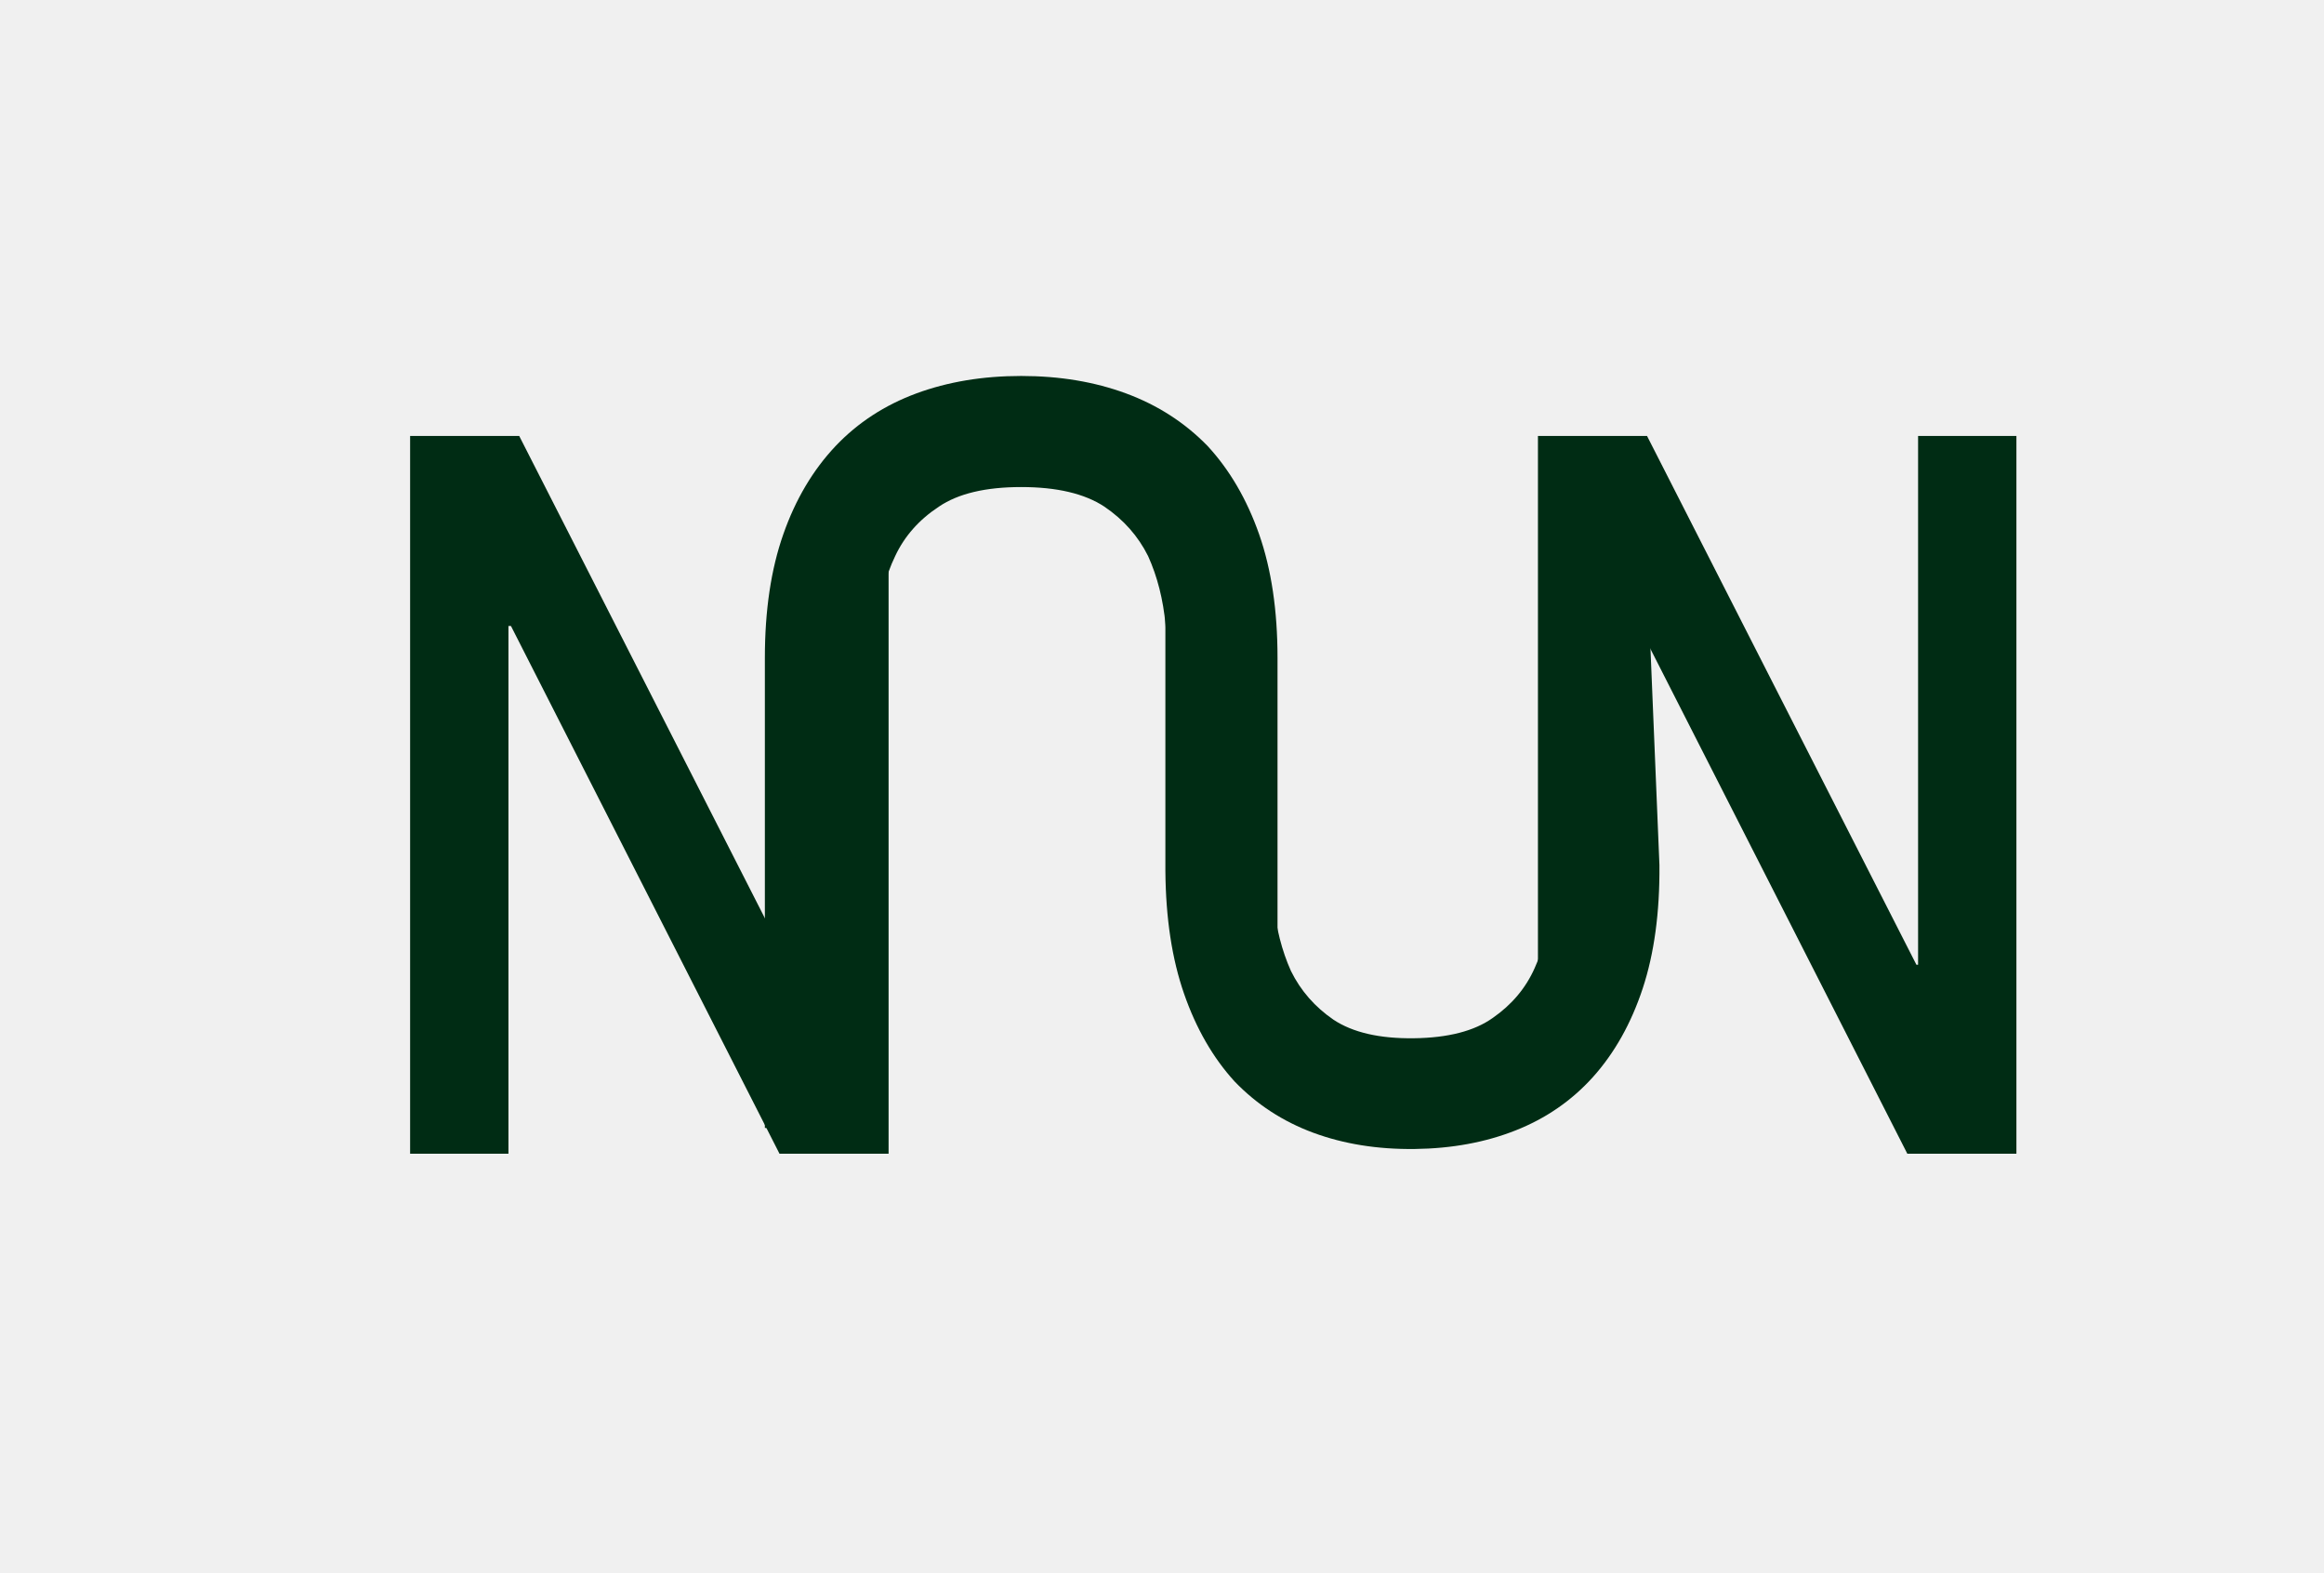
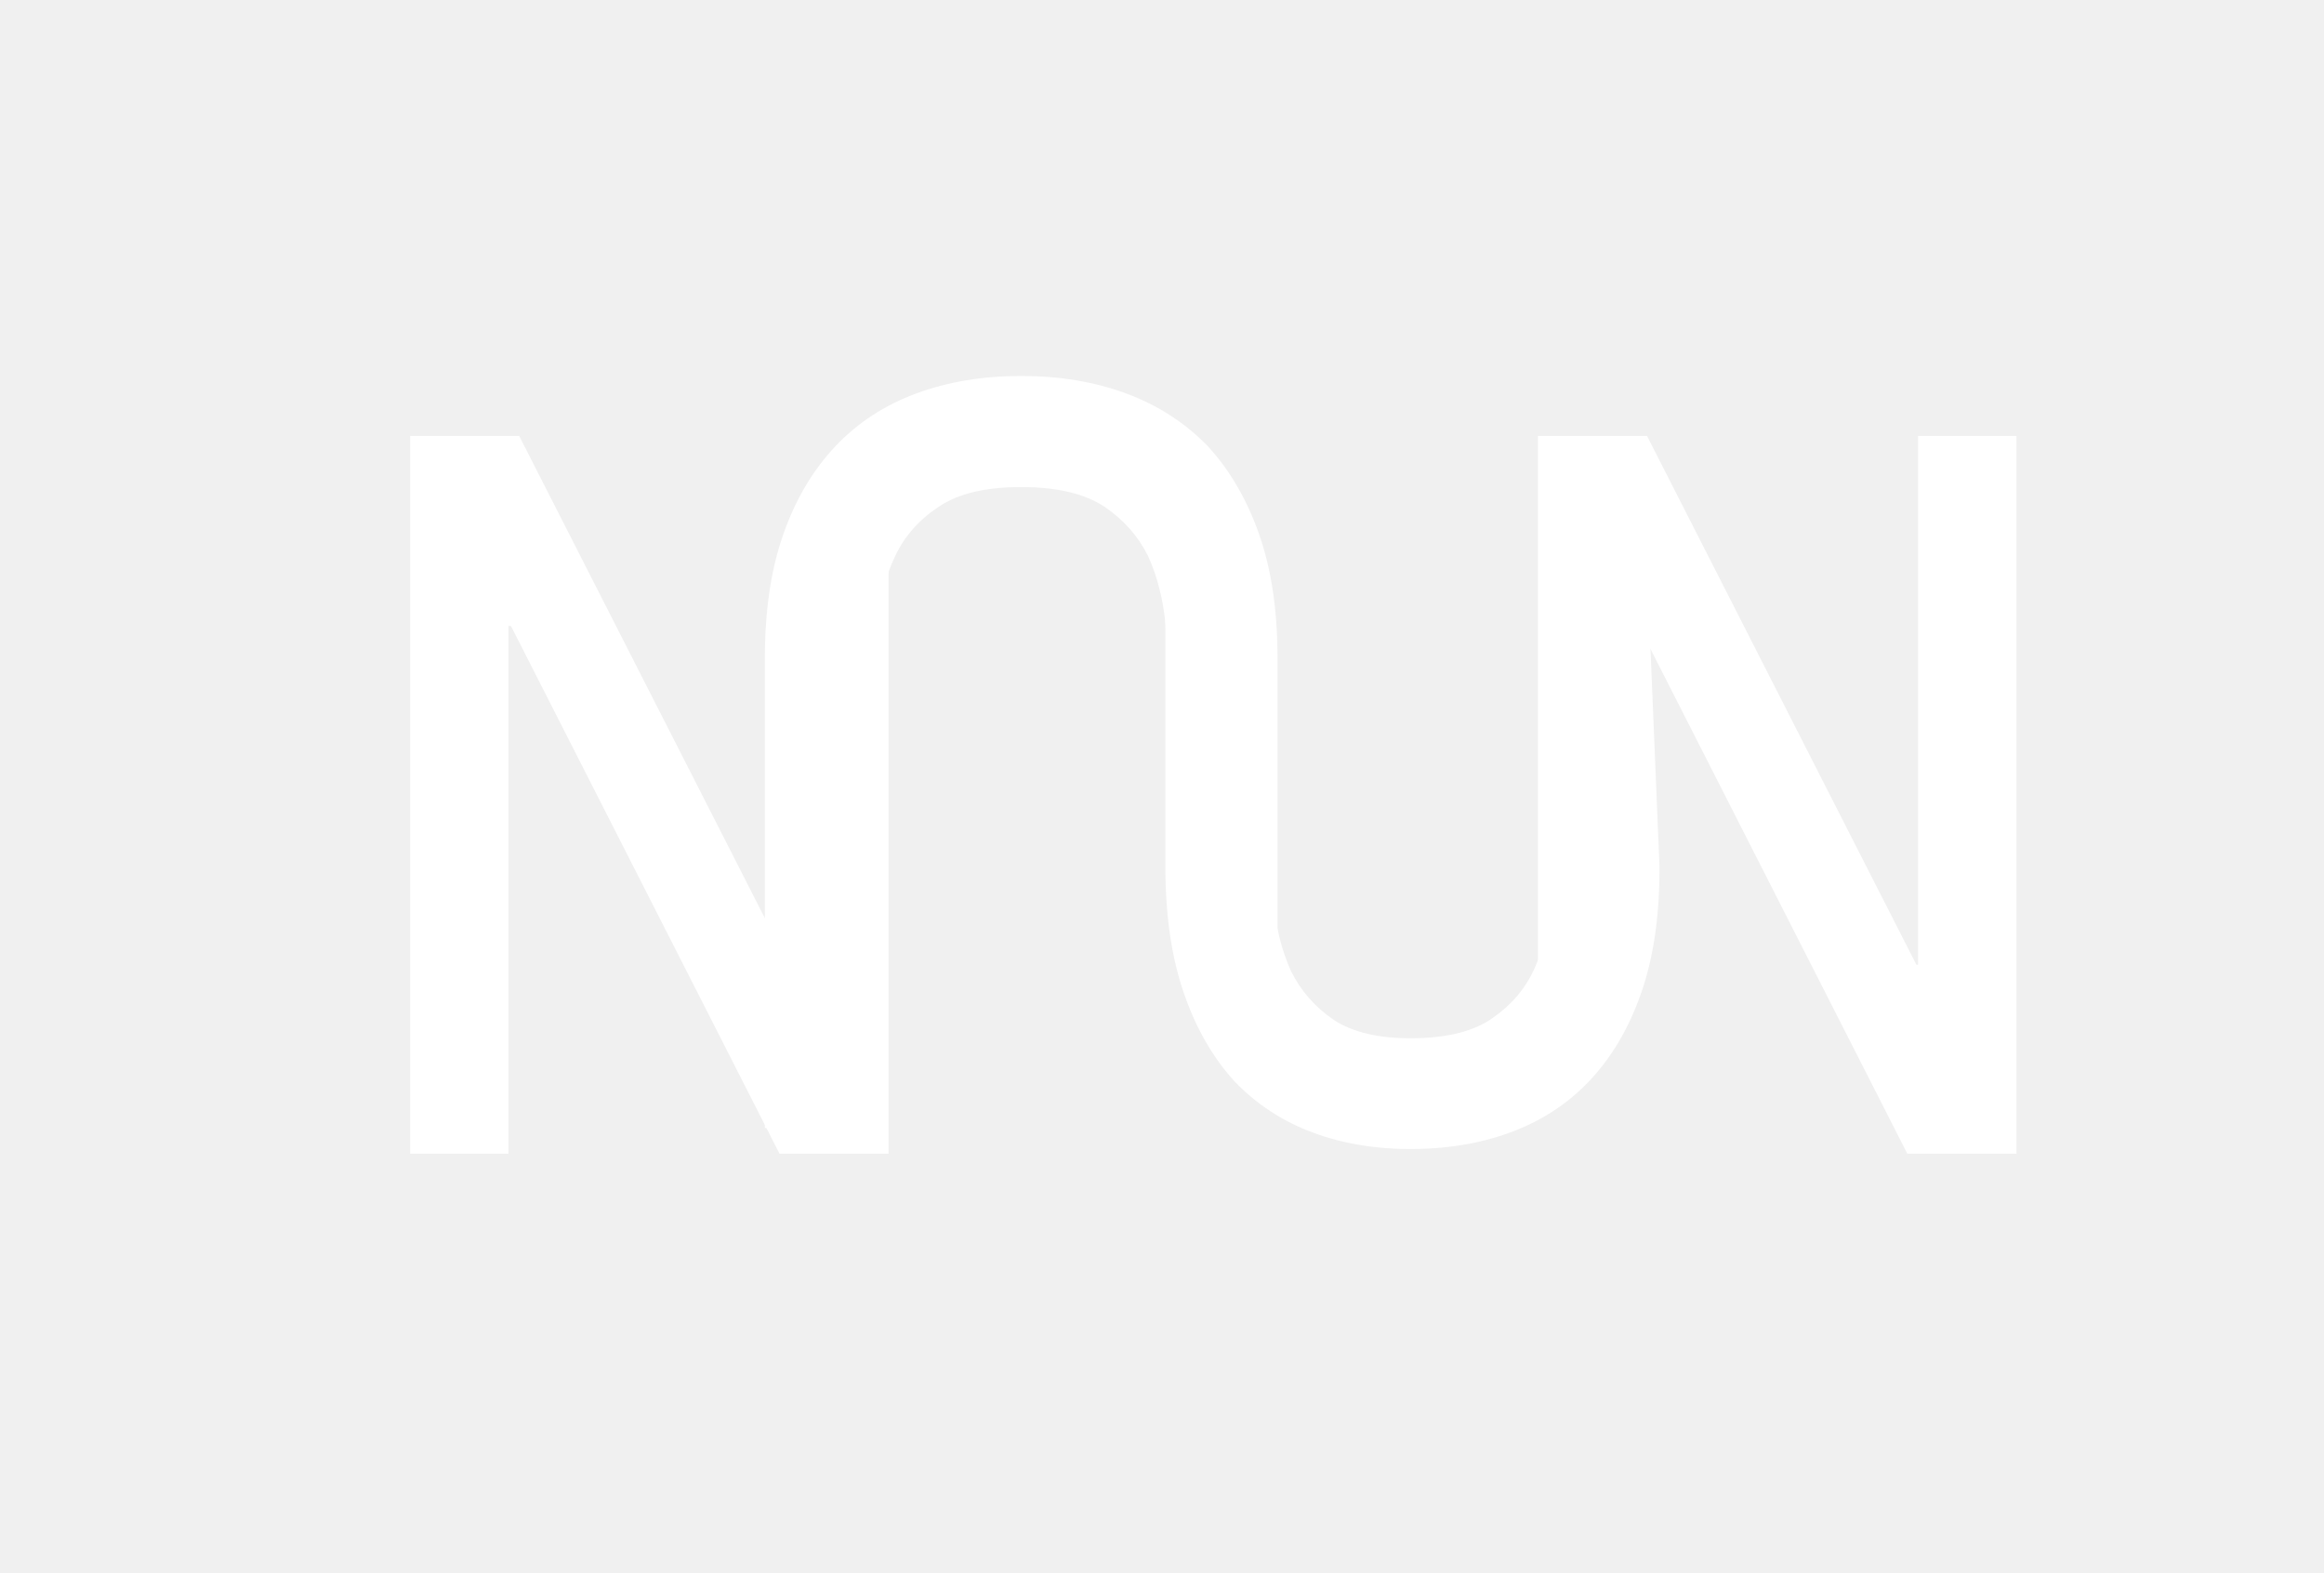
<svg xmlns="http://www.w3.org/2000/svg" width="68" height="46" viewBox="0 0 68 46" fill="none">
-   <path d="M37.38 31.576L36.134 30.071L34.18 20.48C34.18 19.758 34.155 19.026 34.104 18.283C34.035 17.541 33.865 16.869 33.592 16.267C33.301 15.685 32.875 15.203 32.312 14.822C31.732 14.441 30.921 14.25 29.88 14.25C28.839 14.25 28.037 14.441 27.474 14.822C26.894 15.203 26.467 15.685 26.194 16.267C25.904 16.869 25.733 17.541 25.682 18.283C25.614 19.026 25.58 19.758 25.58 20.48L25.58 33L22.38 33L22.38 19.246C22.38 17.862 22.559 16.658 22.918 15.635C23.276 14.611 23.788 13.749 24.453 13.046C25.102 12.364 25.887 11.853 26.808 11.512C27.73 11.171 28.754 11 29.88 11C31.006 11 32.03 11.171 32.952 11.512C33.873 11.853 34.667 12.364 35.332 13.046C35.981 13.749 36.484 14.611 36.843 15.635C37.201 16.658 37.38 17.862 37.38 19.246L37.38 31.576Z" fill="#002C14" />
-   <path d="M34.099 14L36.122 15.5L37.173 24.216C37.178 24.936 37.209 25.666 37.264 26.405C37.336 27.145 37.506 27.813 37.773 28.409C38.058 28.986 38.473 29.461 39.019 29.835C39.581 30.208 40.363 30.389 41.367 30.377C42.37 30.365 43.141 30.166 43.681 29.78C44.237 29.393 44.644 28.909 44.903 28.326C45.178 27.722 45.337 27.05 45.38 26.31C45.44 25.569 45.467 24.839 45.462 24.119L45.884 13.5L48.066 13.5L48.555 25.312C48.566 26.692 48.403 27.894 48.066 28.918C47.728 29.942 47.242 30.808 46.606 31.516C45.986 32.203 45.234 32.722 44.349 33.072C43.463 33.423 42.478 33.604 41.392 33.617C40.307 33.63 39.319 33.471 38.428 33.142C37.537 32.812 36.768 32.311 36.122 31.639C35.491 30.946 34.999 30.092 34.646 29.076C34.292 28.06 34.11 26.863 34.099 25.483L34.099 14Z" fill="#002C14" />
-   <path d="M12 12.755H15.192L23.074 28.226H23.123L23.582 18.314L26 14.147V33.755H22.808L14.95 18.314H14.877V33.755H12V12.755Z" fill="#002C14" />
-   <path d="M45 12.755H48.192L56.074 28.226H56.123V12.755H59V33.755H55.808L47.95 18.314H47.877L46.104 28.853L45 31.304V12.755Z" fill="#002C14" />
+   <path d="M37.38 31.576L36.134 30.071L34.18 20.48C34.18 19.758 34.155 19.026 34.104 18.283C34.035 17.541 33.865 16.869 33.592 16.267C33.301 15.685 32.875 15.203 32.312 14.822C31.732 14.441 30.921 14.25 29.88 14.25C28.839 14.25 28.037 14.441 27.474 14.822C26.894 15.203 26.467 15.685 26.194 16.267C25.904 16.869 25.733 17.541 25.682 18.283C25.614 19.026 25.58 19.758 25.58 20.48L25.58 33L22.38 33L22.38 19.246C22.38 17.862 22.559 16.658 22.918 15.635C23.276 14.611 23.788 13.749 24.453 13.046C25.102 12.364 25.887 11.853 26.808 11.512C27.73 11.171 28.754 11 29.88 11C31.006 11 32.03 11.171 32.952 11.512C33.873 11.853 34.667 12.364 35.332 13.046C35.981 13.749 36.484 14.611 36.843 15.635C37.201 16.658 37.38 17.862 37.38 19.246L37.38 31.576Z" fill="white" />
+   <path d="M34.099 14L36.122 15.5L37.173 24.216C37.178 24.936 37.209 25.666 37.264 26.405C37.336 27.145 37.506 27.813 37.773 28.409C38.058 28.986 38.473 29.461 39.019 29.835C39.581 30.208 40.363 30.389 41.367 30.377C42.37 30.365 43.141 30.166 43.681 29.78C44.237 29.393 44.644 28.909 44.903 28.326C45.178 27.722 45.337 27.05 45.38 26.31C45.44 25.569 45.467 24.839 45.462 24.119L45.884 13.5L48.066 13.5L48.555 25.312C48.566 26.692 48.403 27.894 48.066 28.918C47.728 29.942 47.242 30.808 46.606 31.516C45.986 32.203 45.234 32.722 44.349 33.072C43.463 33.423 42.478 33.604 41.392 33.617C40.307 33.63 39.319 33.471 38.428 33.142C37.537 32.812 36.768 32.311 36.122 31.639C35.491 30.946 34.999 30.092 34.646 29.076C34.292 28.06 34.11 26.863 34.099 25.483L34.099 14Z" fill="white" />
+   <path d="M12 12.755H15.192L23.074 28.226H23.123L23.582 18.314L26 14.147V33.755H22.808L14.95 18.314H14.877V33.755H12V12.755Z" fill="white" />
+   <path d="M45 12.755H48.192L56.074 28.226H56.123V12.755H59V33.755H55.808L47.95 18.314H47.877L46.104 28.853L45 31.304V12.755Z" fill="white" />
</svg>
